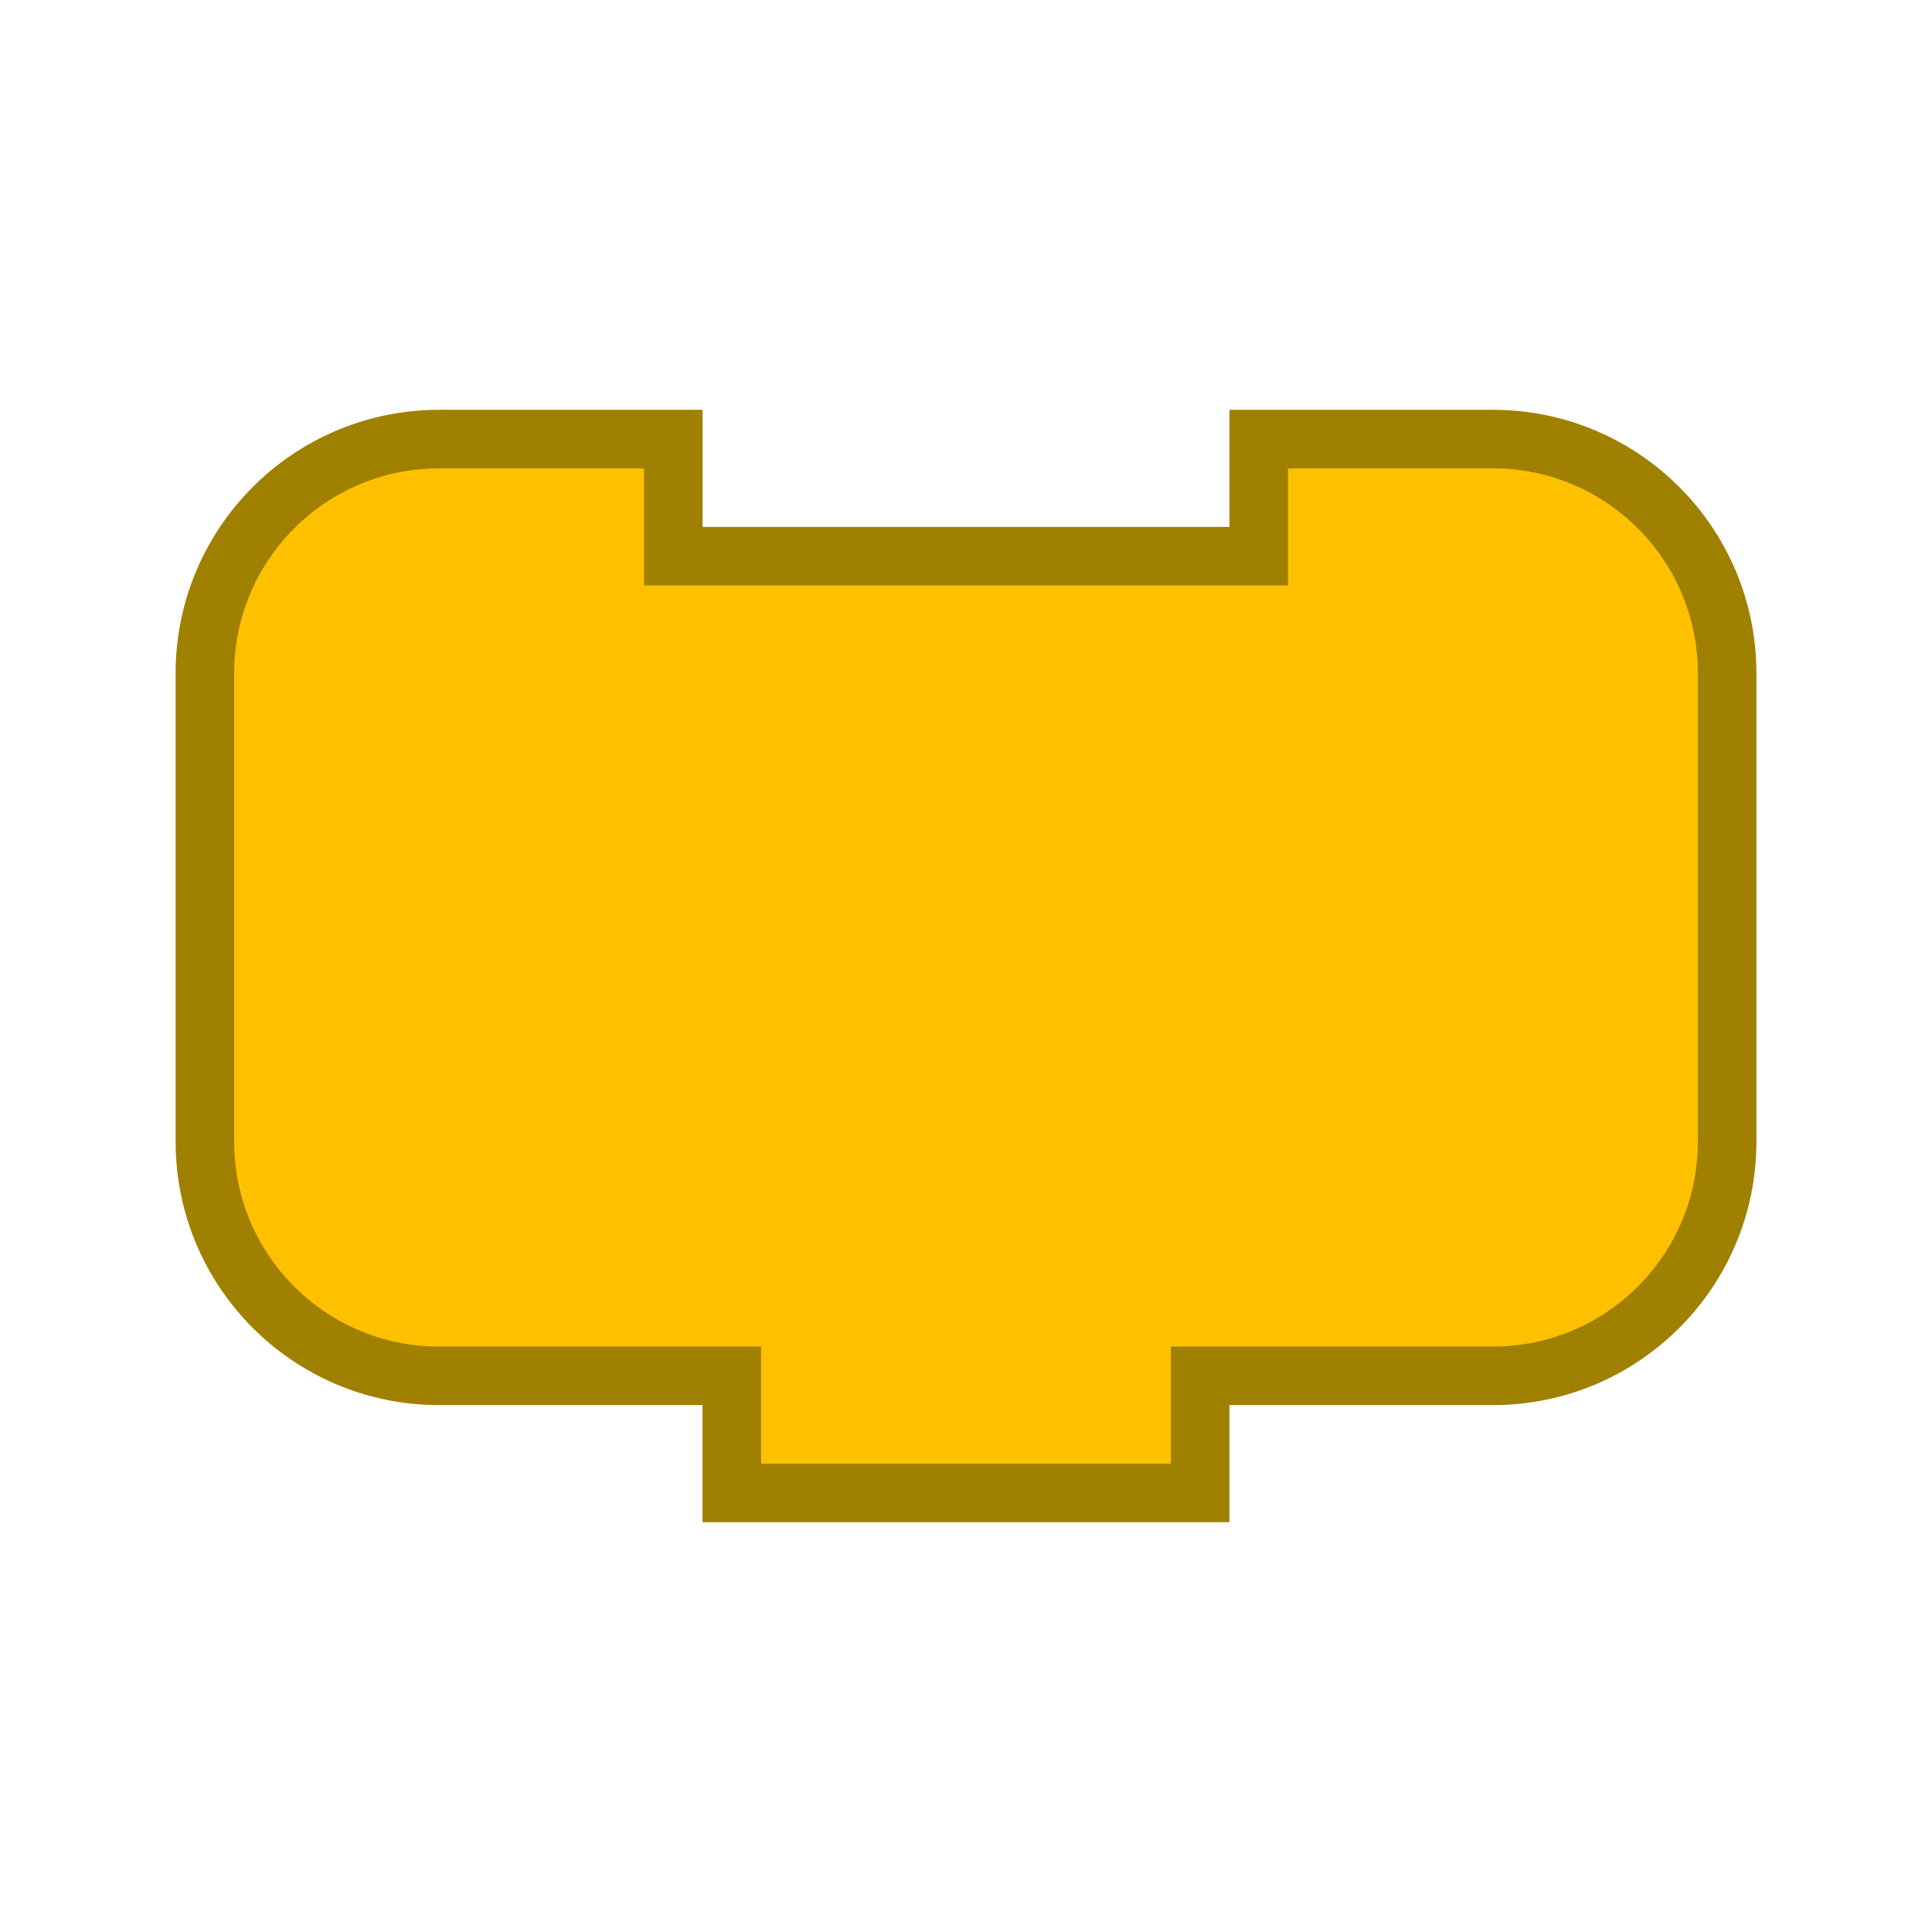
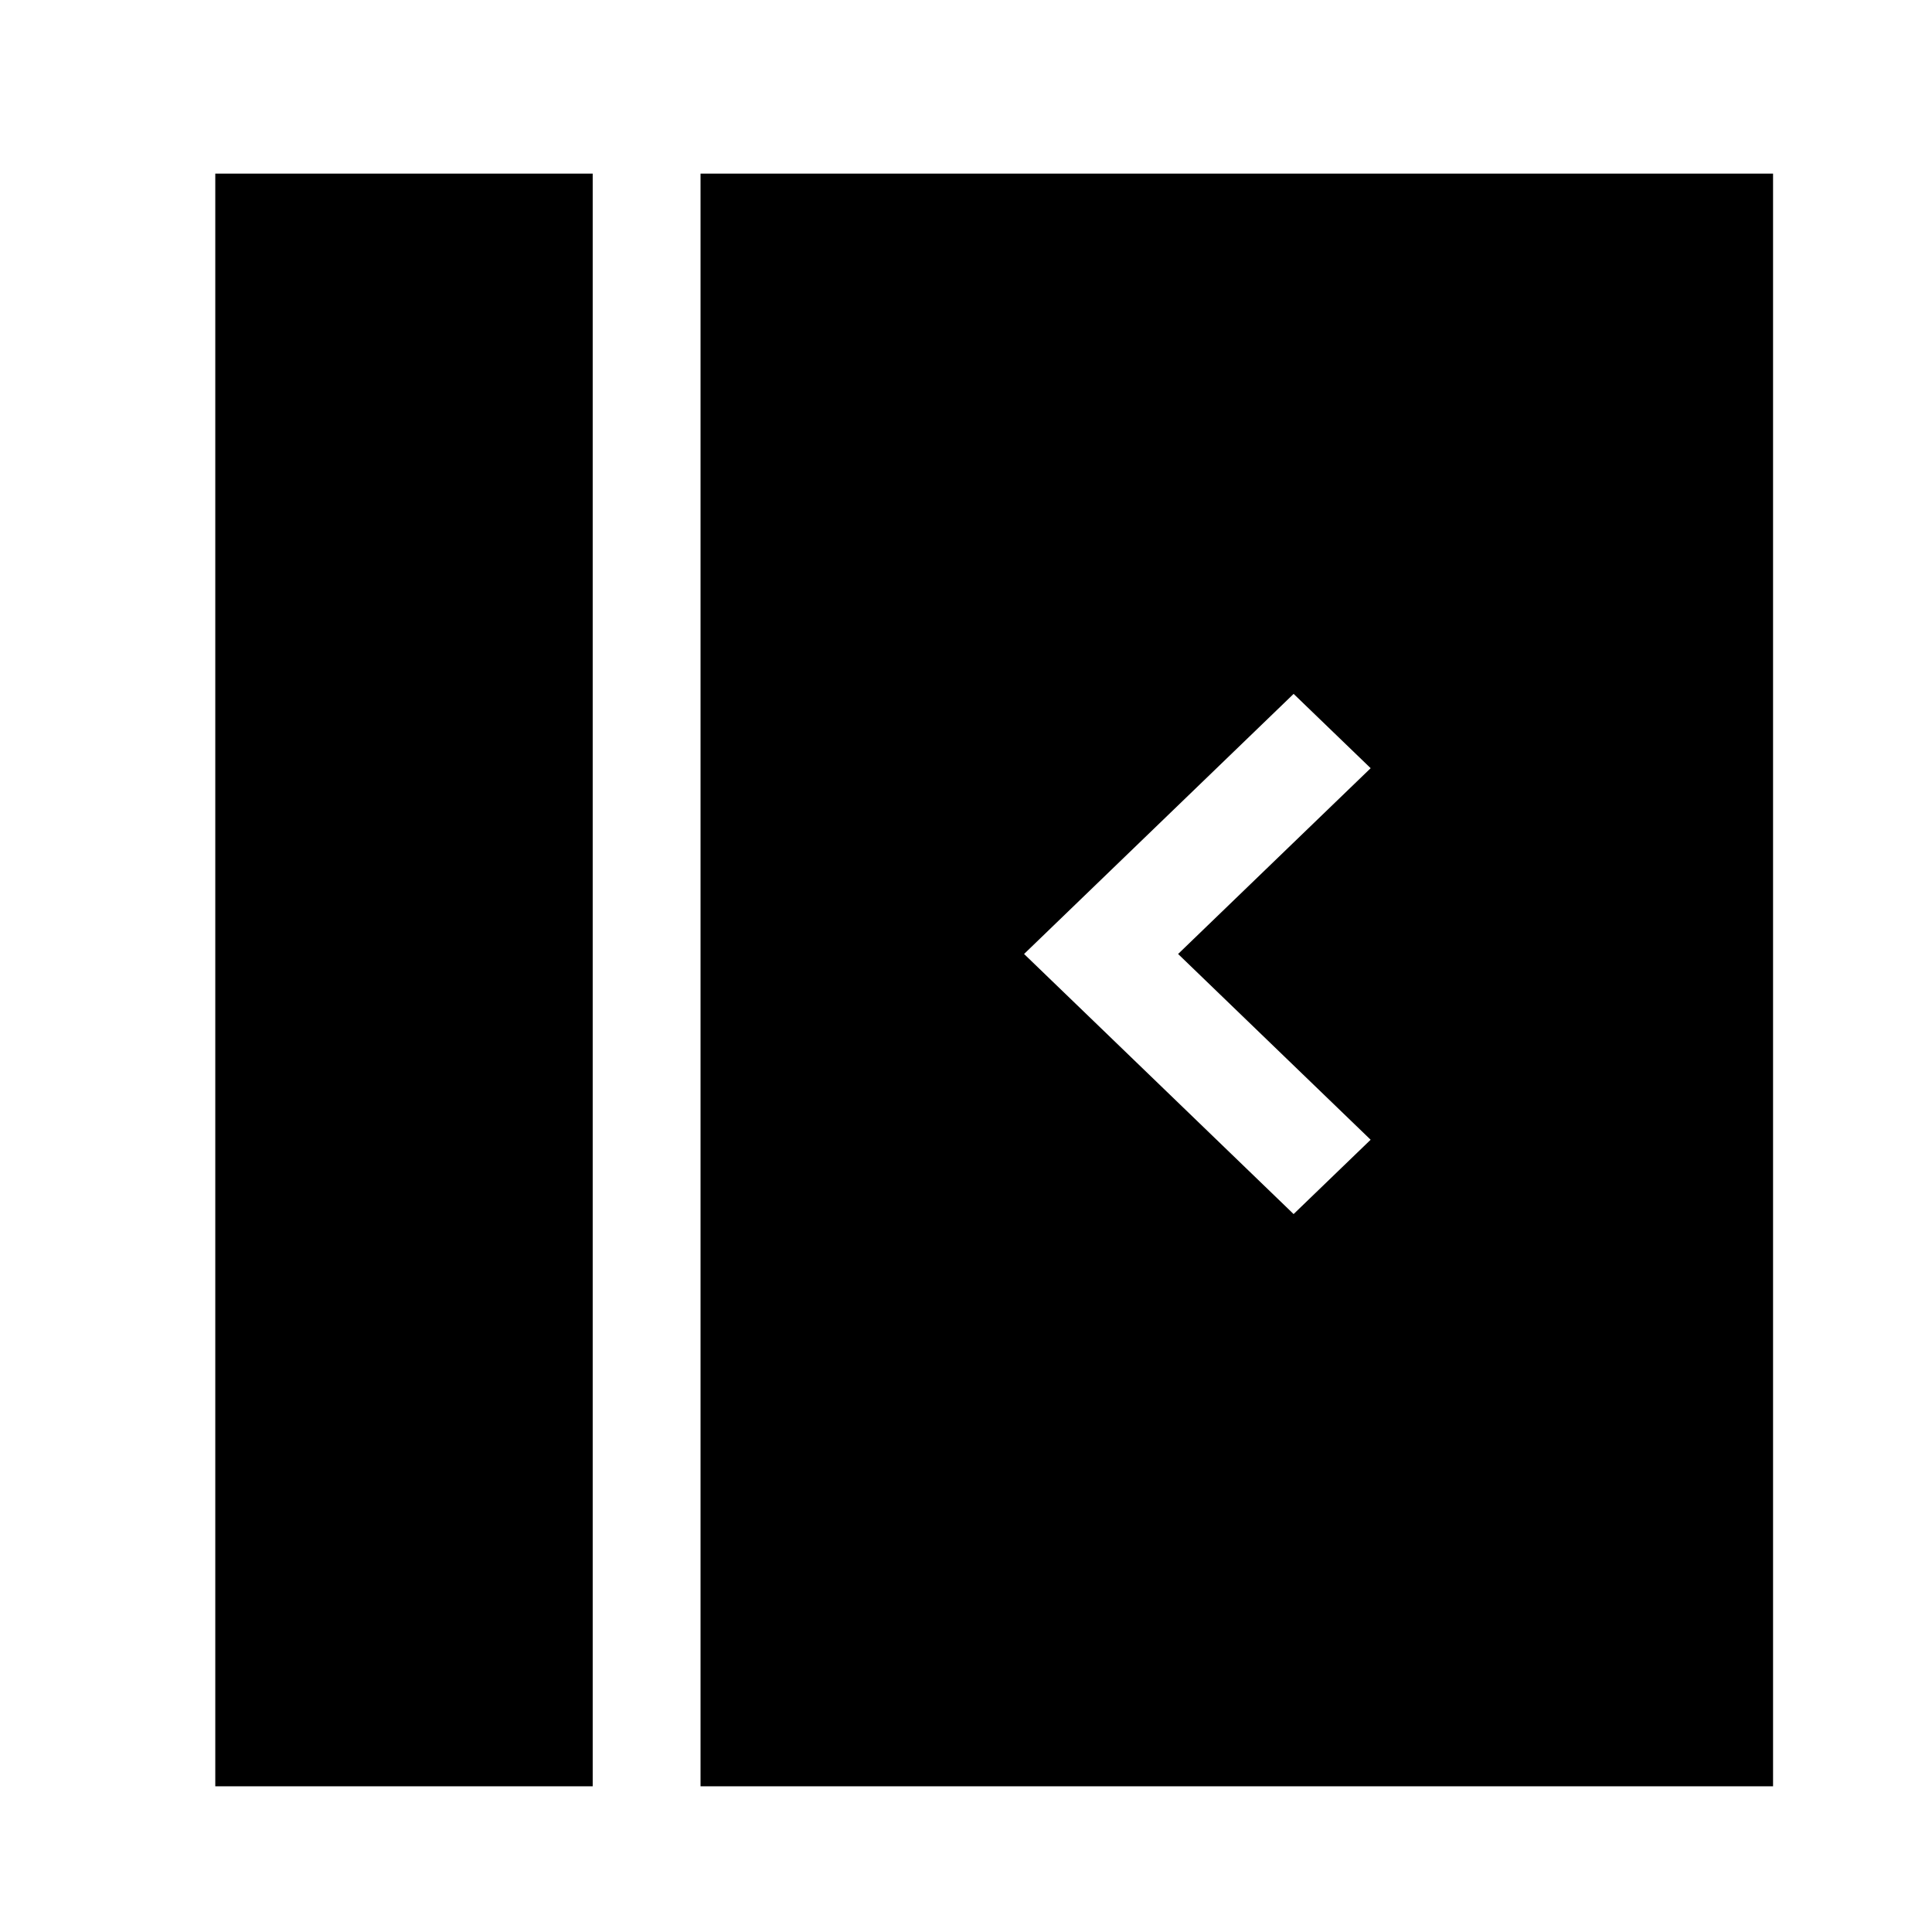
- <svg xmlns="http://www.w3.org/2000/svg" xmlns:xlink="http://www.w3.org/1999/xlink" version="1.0" width="55" height="55" id="svg2">
-   <defs id="defs5">
-     <linearGradient id="linearGradient3689">
-       <stop id="stop3691" style="stop-color:#ffffff;stop-opacity:1" offset="0" />
-       <stop id="stop3693" style="stop-color:#ffff00;stop-opacity:1" offset="1" />
+ <svg xmlns="http://www.w3.org/2000/svg" xmlns:ns1="http://www.openswatchbook.org/uri/2009/osb" version="1.1" id="svg2" viewBox="0 0 55 55" height="55" width="55">
+   <defs id="defs4">
+     <linearGradient id="linearGradient4196" ns1:paint="solid">
+       <stop style="stop-color:#000000;stop-opacity:1;" offset="0" id="stop4198" />
    </linearGradient>
-     <linearGradient x1="0" y1="19" x2="54" y2="19" id="linearGradient3695" xlink:href="#linearGradient3689" gradientUnits="userSpaceOnUse" gradientTransform="translate(0.5,8.5)" />
  </defs>
-   <path d="m 5.833,25.833 0,-6.667 A 6.667,6.667 0 0 1 12.5,12.5 l 6.667,0 0,3.333 16.667,0 0,-3.333 6.667,0 a 6.667,6.667 0 0 1 6.667,6.667 l 0,6.667 0,6.667 A 6.667,6.667 0 0 1 42.5,39.167 l -6.667,0 -1.667,0 0,3.333 -13.333,0 0,-3.333 -1.667,0 -6.667,0 A 6.667,6.667 0 0 1 5.833,32.5 l 0,-6.667 z" id="path2882" style="fill:#ffc000;fill-opacity:1;stroke:#a08000;stroke-width:1.667;stroke-linecap:square;stroke-opacity:1" />
+   <g id="g4147" transform="matrix(0.4919099,0,0,0.4676097,4.439958,5.178537)">
+     <g id="g4173" transform="matrix(1.099412,0,0,1.115903,8.175863,-14.9043)">
+       <path id="path4161" d="m -4.314,12.904 0,87.983 19.867,0 0,-87.983 -19.867,0 z m 25.543,0 0,87.983 56.457,0 0,-87.983 -56.457,0 z m 17.031,42.574 4.054,-4.054 10.135,-10.136 4.055,4.054 -10.136,10.136 10.135,10.134 -4.055,4.055 -10.134,-10.136 -4.054,-4.053 z" style="clip-rule:evenodd;fill-rule:evenodd" />
+     </g>
+   </g>
</svg>
